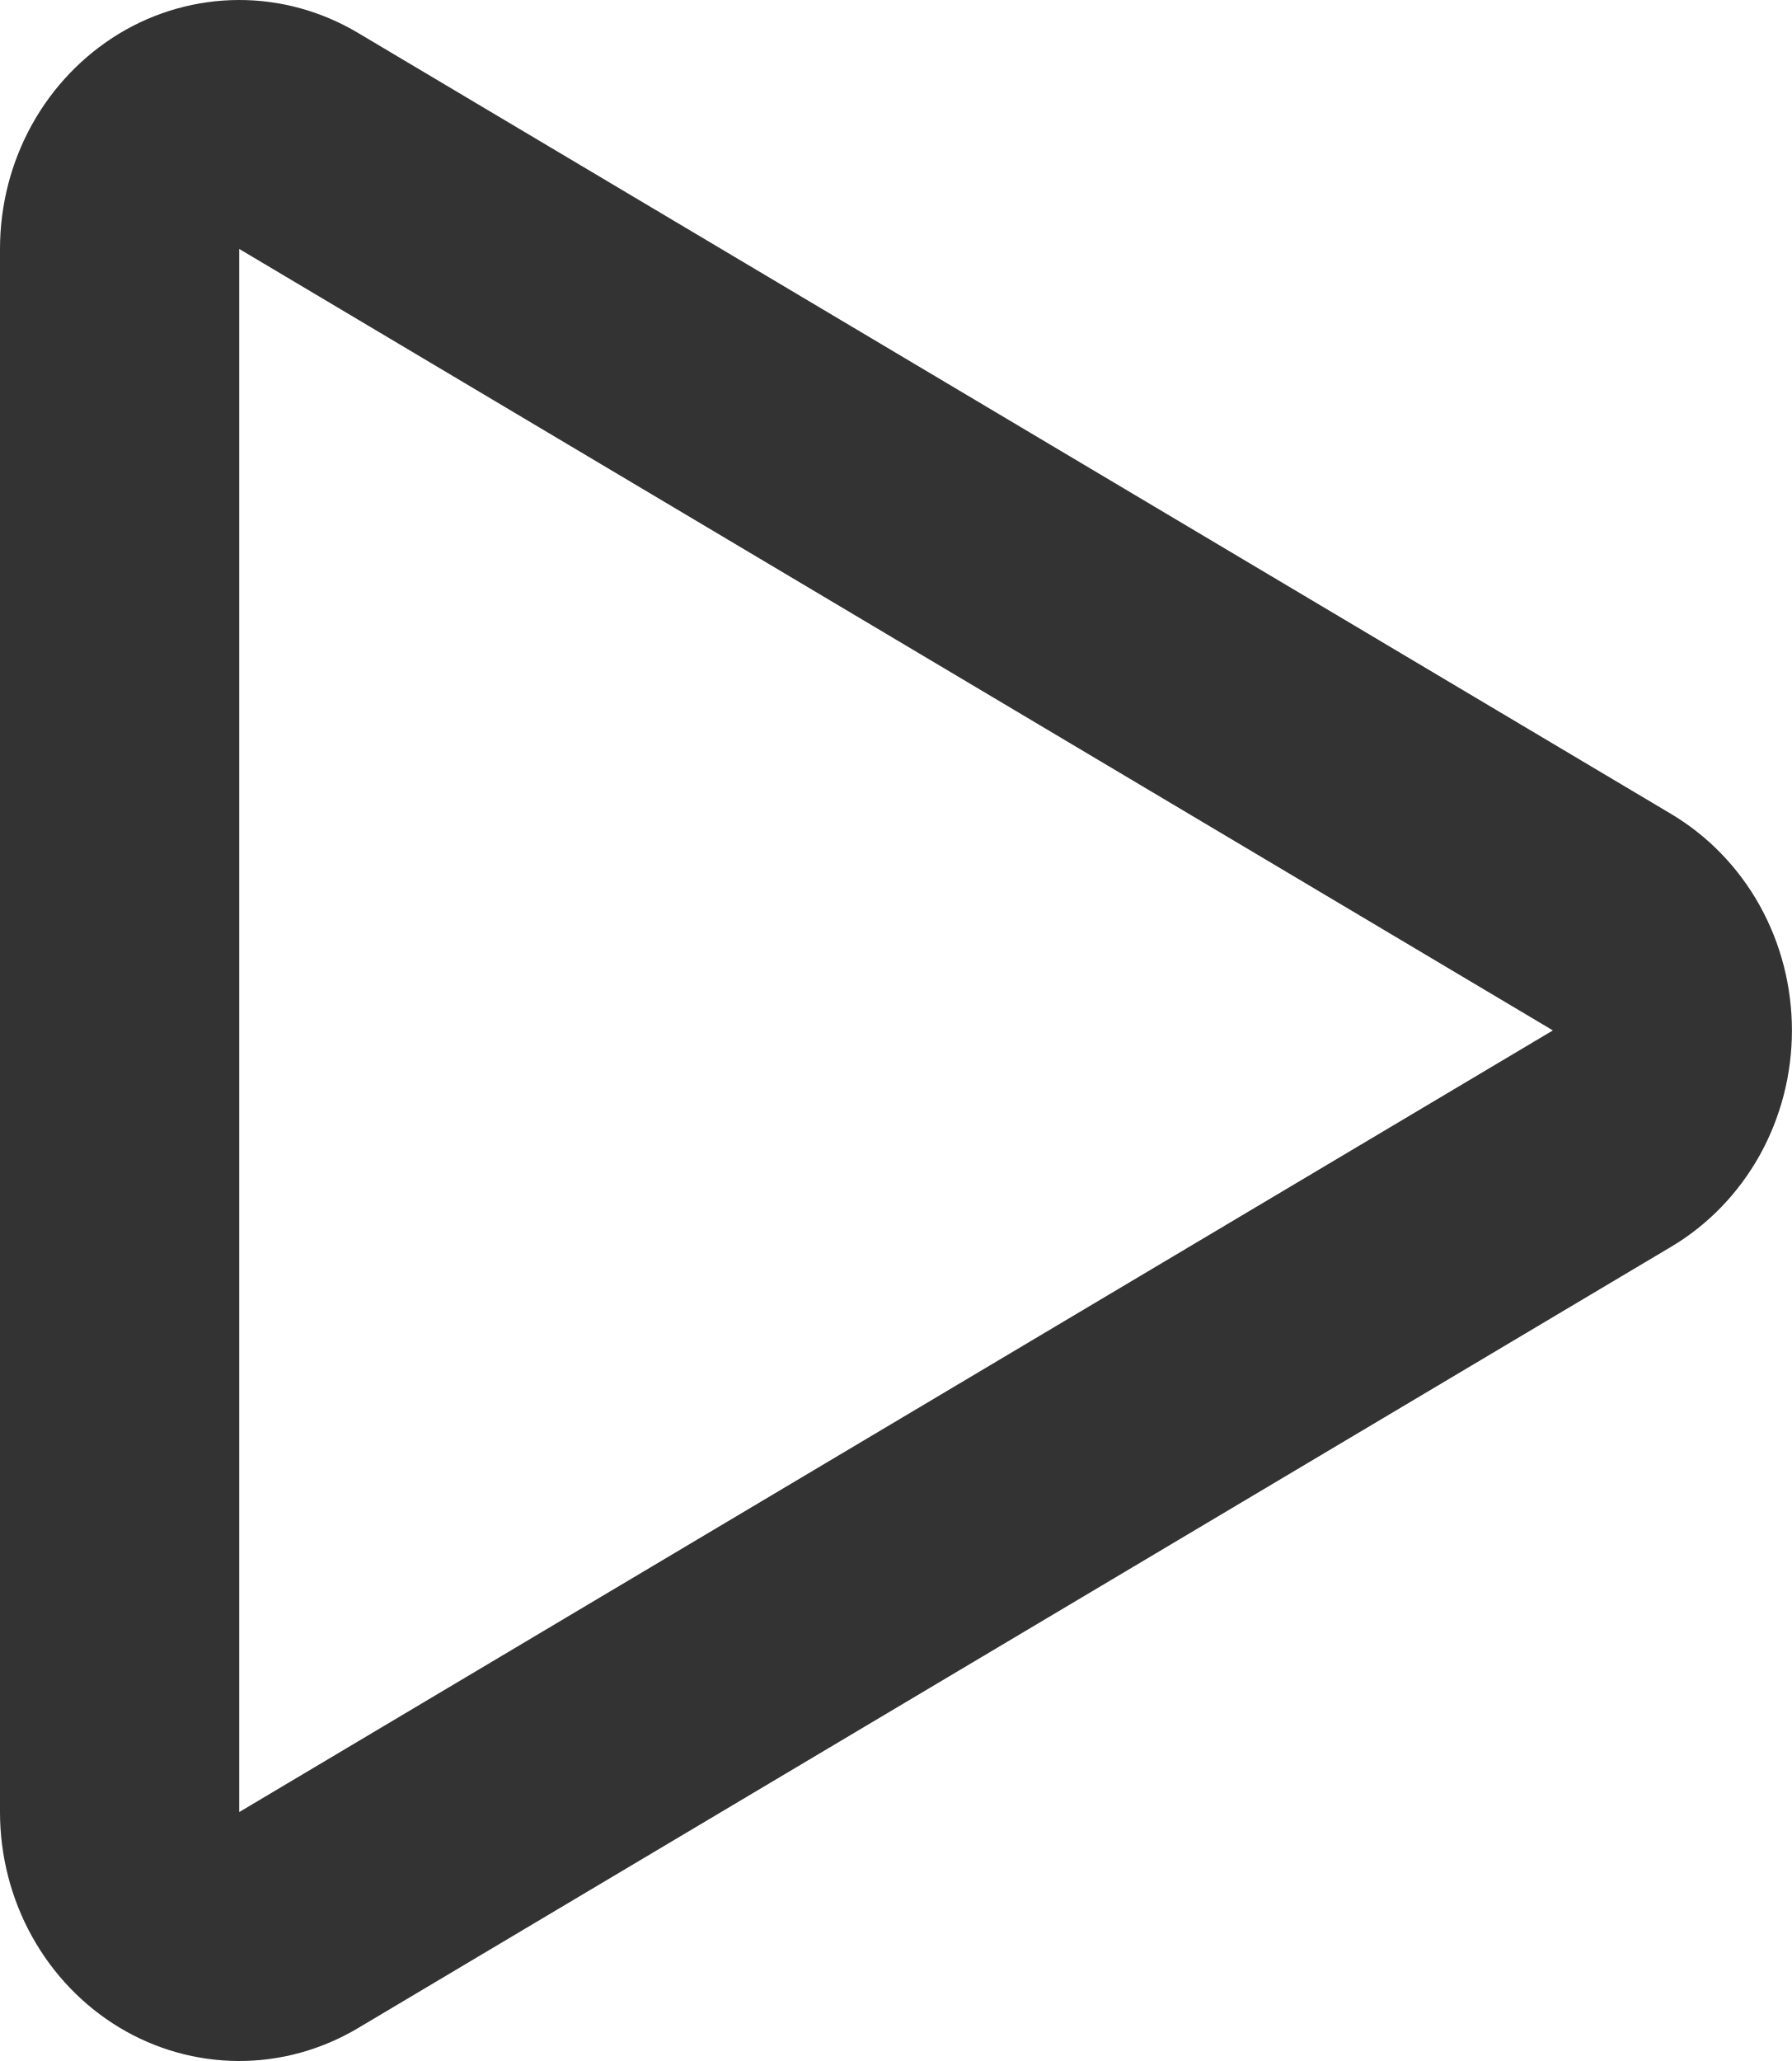
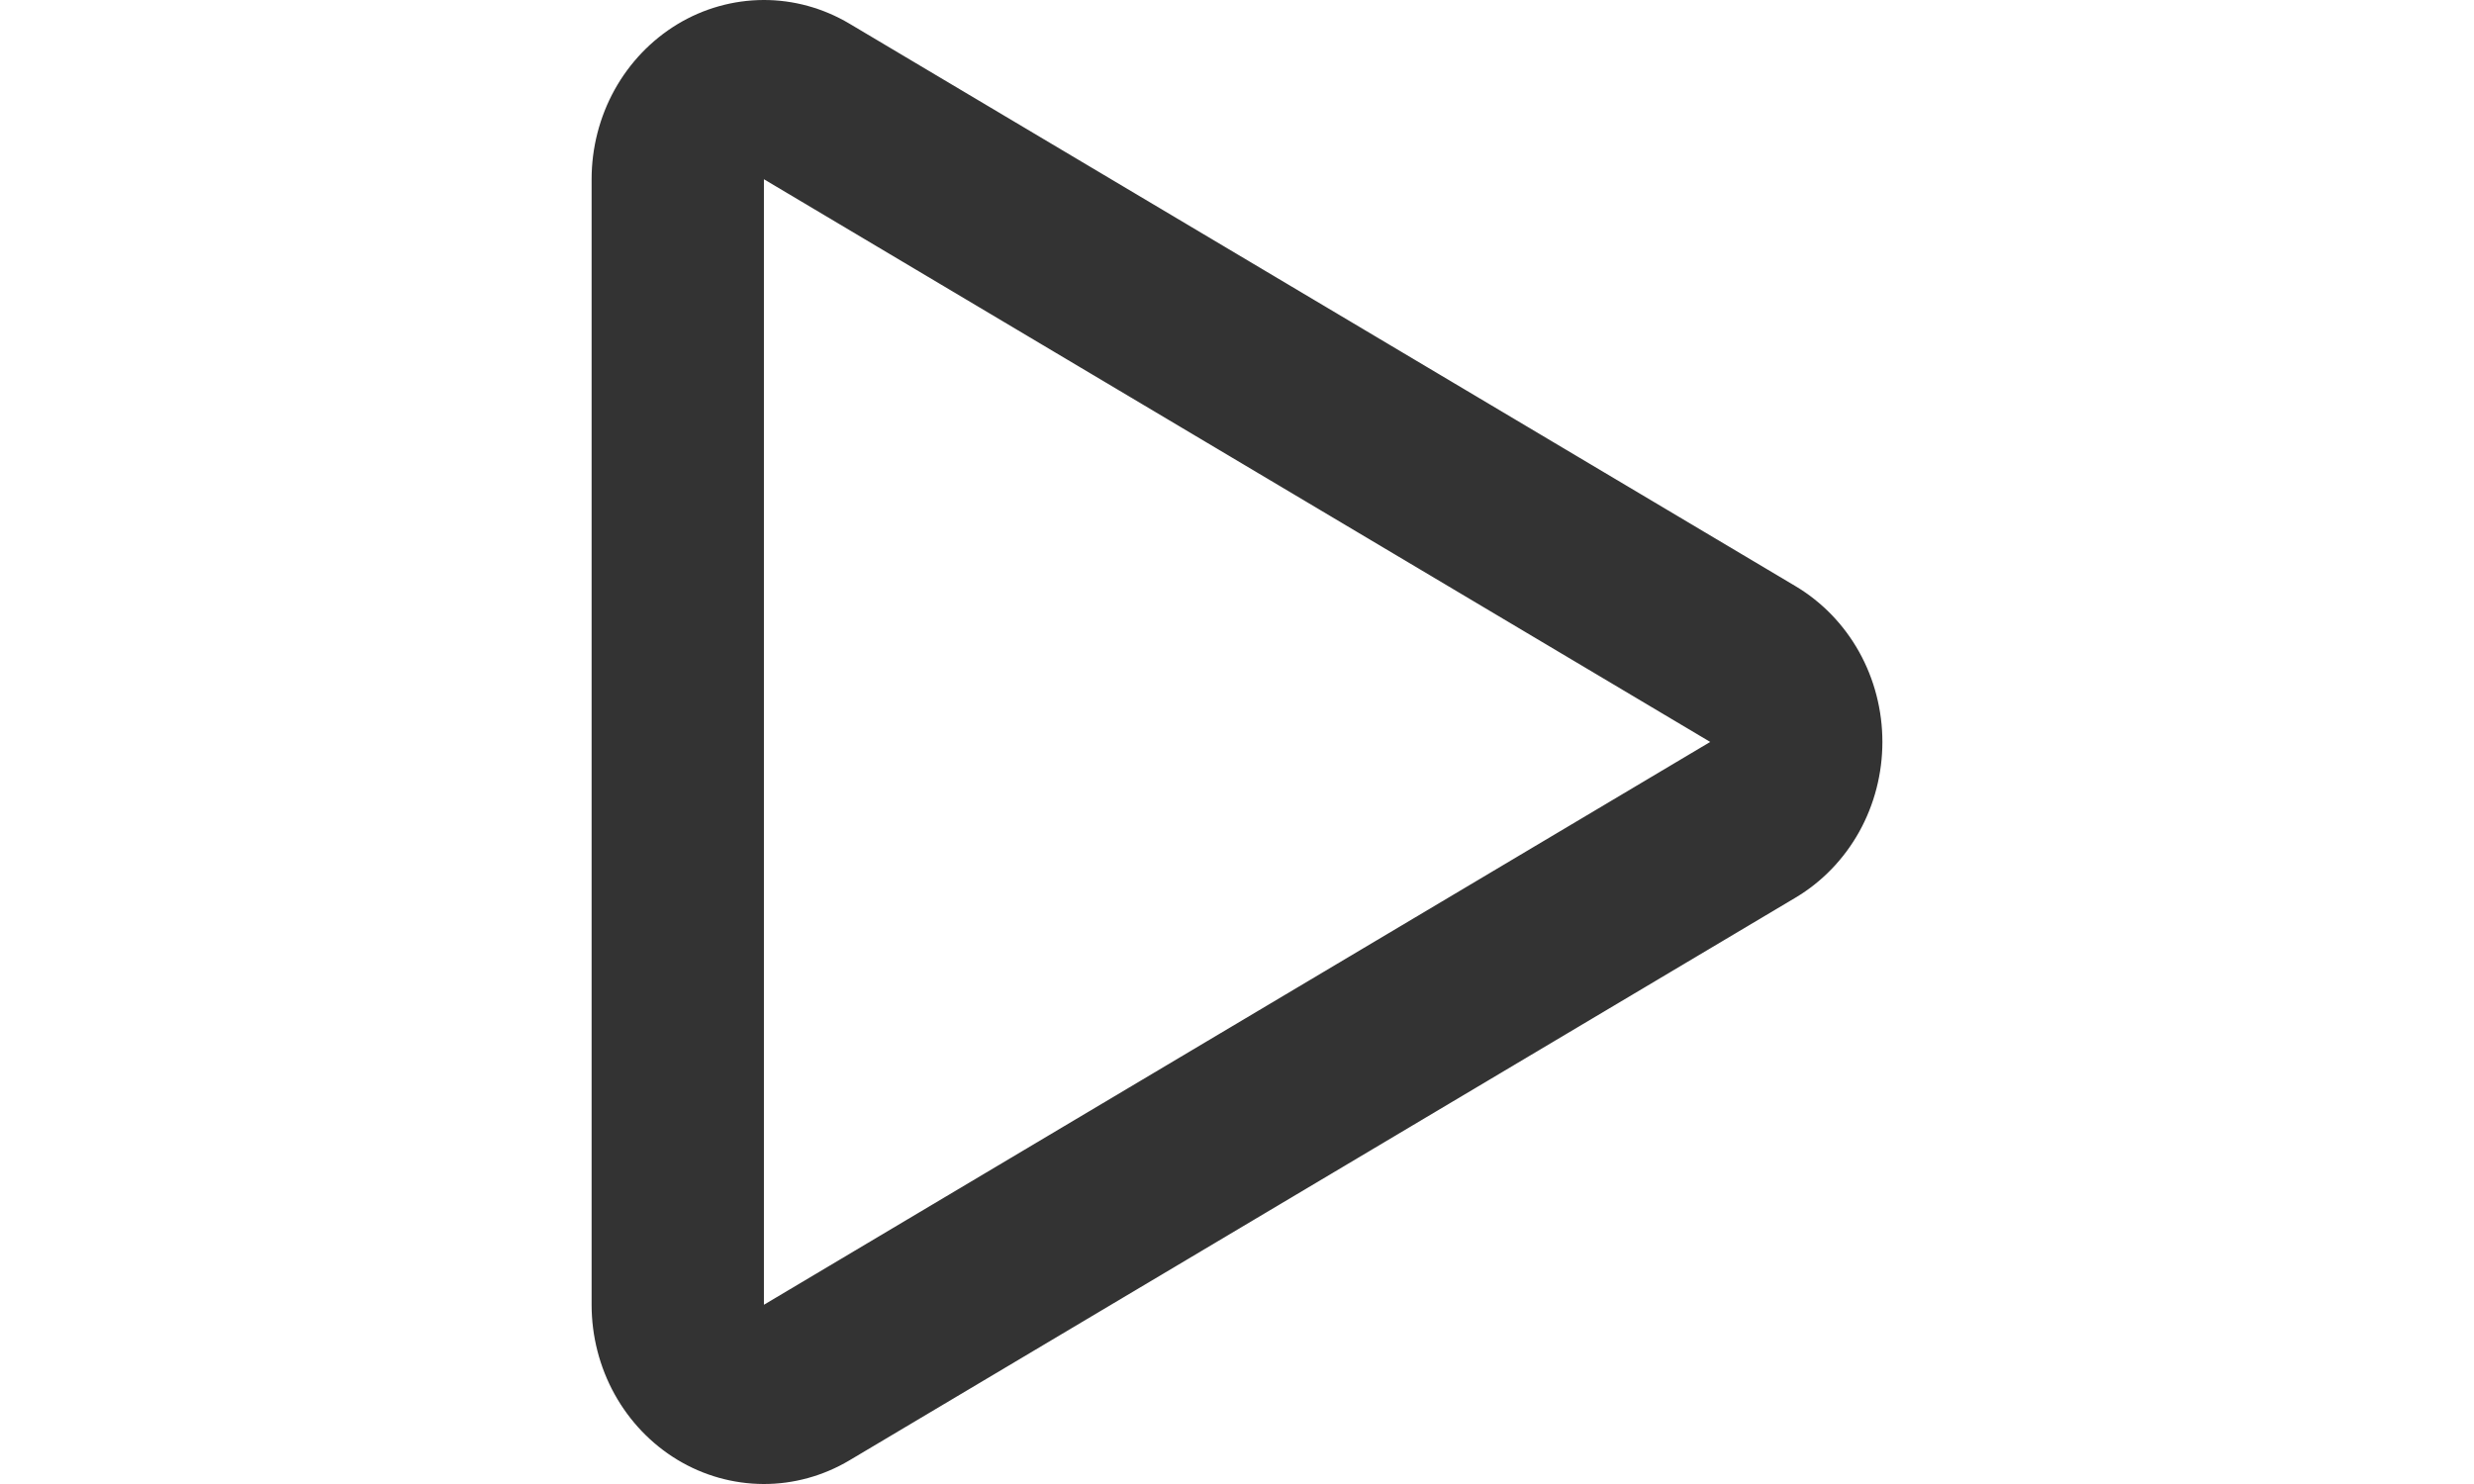
- <svg xmlns="http://www.w3.org/2000/svg" width="20" height="23" viewBox="0 0 20 23" fill="none">
+ <svg xmlns="http://www.w3.org/2000/svg" width="20" height="12" viewBox="0 0 20 23" fill="none">
  <path d="M0 2.778C0 2.291 0.123 1.813 0.356 1.392C0.59 0.97 0.926 0.62 1.33 0.375C1.734 0.131 2.193 0.002 2.661 1.58677e-05C3.128 -0.002 3.588 0.125 3.994 0.366L18.656 9.086C19.064 9.33 19.404 9.681 19.64 10.104C19.876 10.528 20 11.009 20 11.499C20 11.988 19.876 12.469 19.64 12.893C19.404 13.316 19.064 13.668 18.656 13.911L3.994 22.634C3.588 22.875 3.128 23.002 2.661 23C2.193 22.998 1.734 22.869 1.33 22.625C0.926 22.381 0.59 22.03 0.356 21.608C0.123 21.187 0 20.709 0 20.222V2.778ZM17.332 11.499L2.67 2.778V20.222L17.332 11.499Z" fill="#333333" />
</svg>
